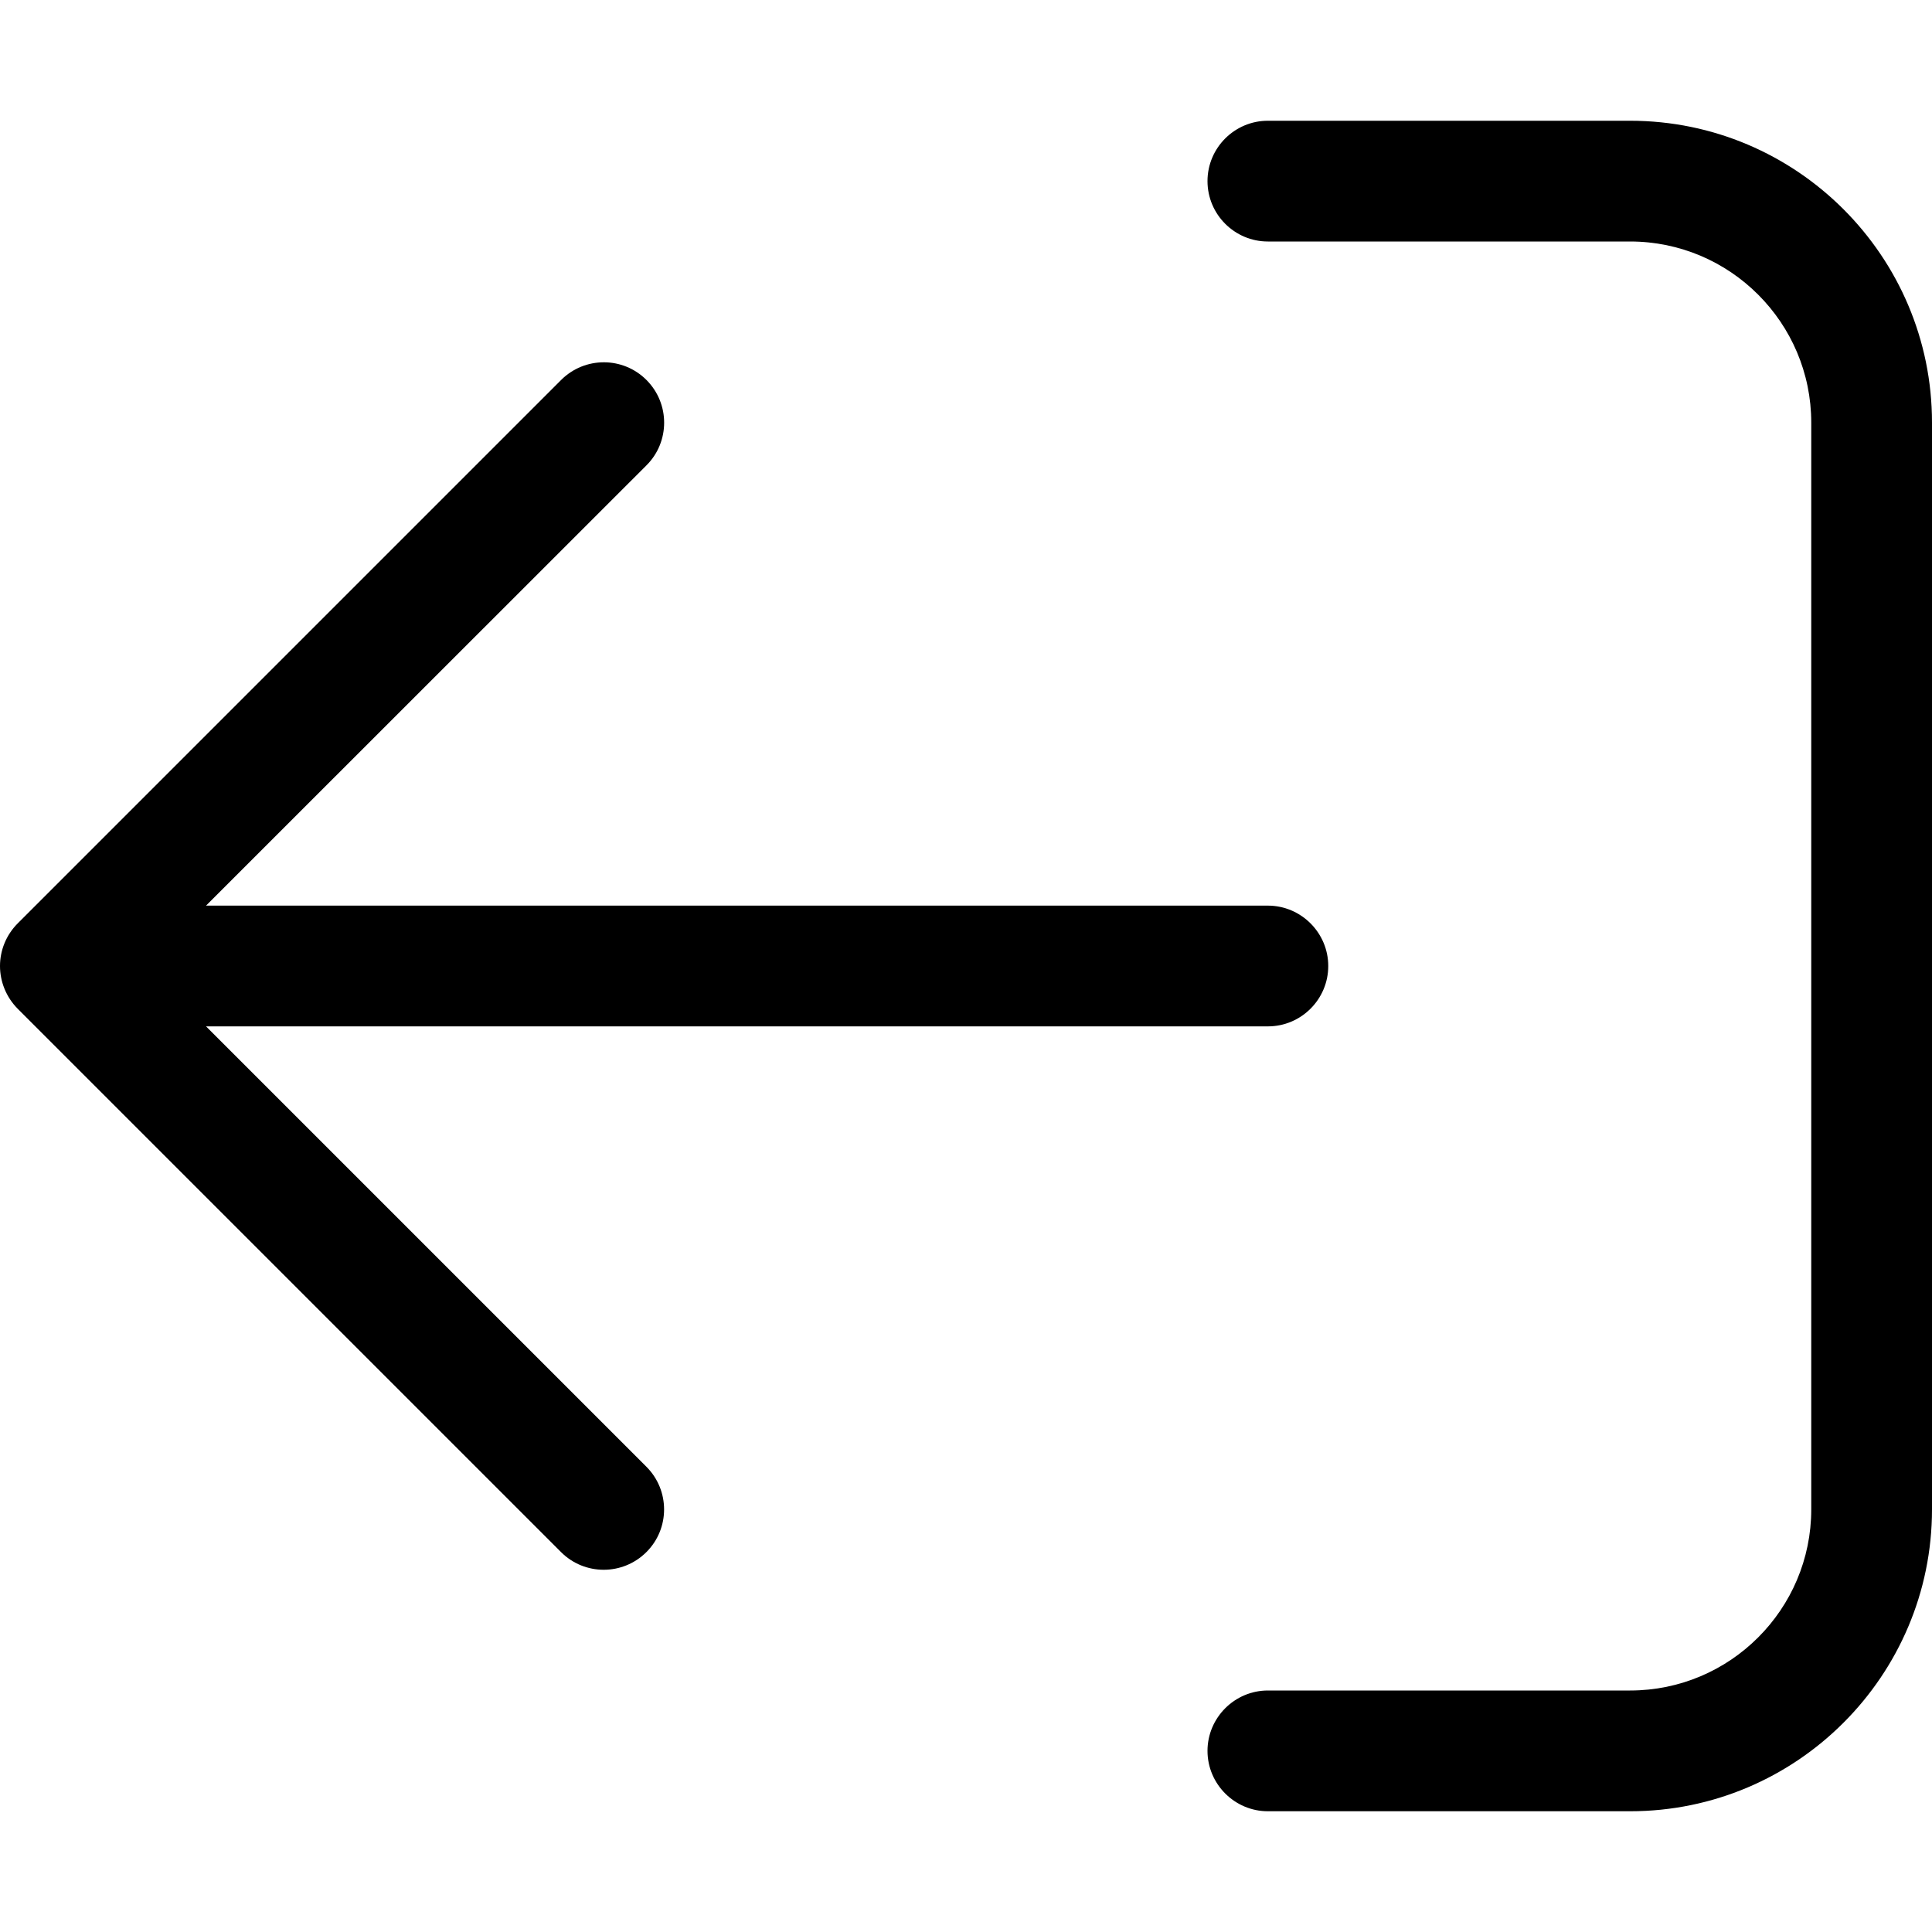
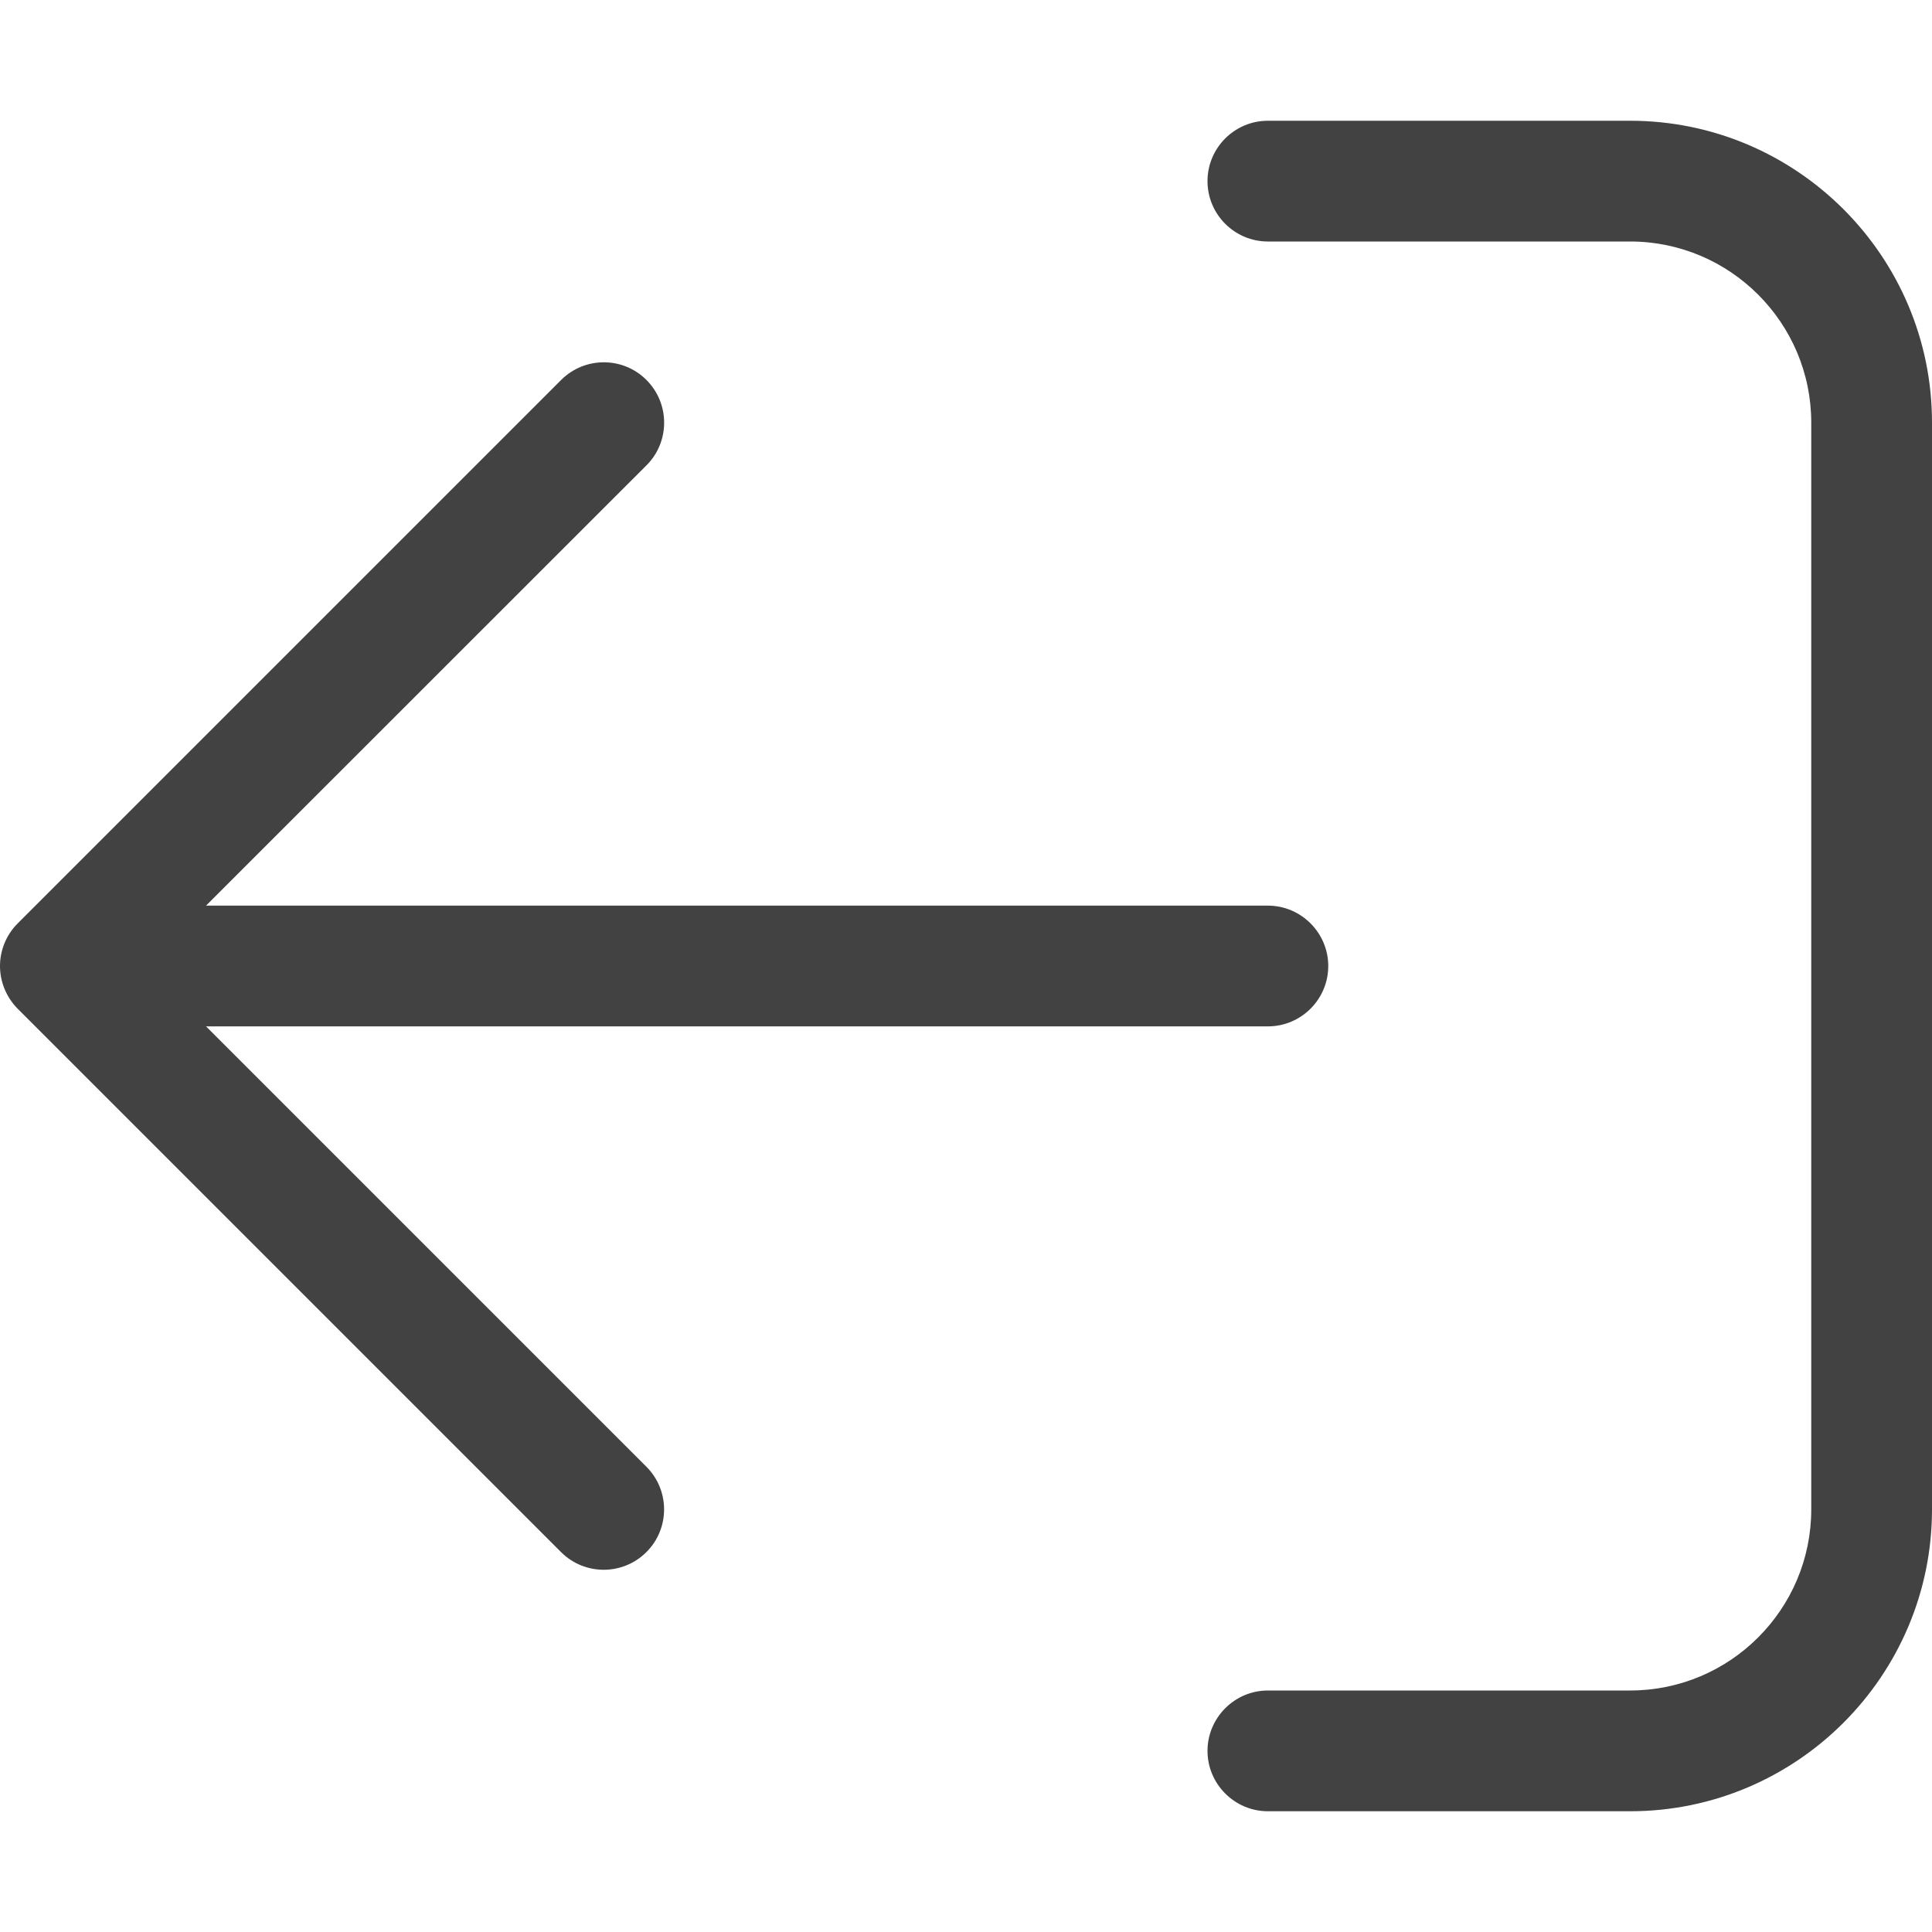
<svg xmlns="http://www.w3.org/2000/svg" viewBox="0 0 512 512" version="1.1" id="svg1">
  <defs id="defs1" />
-   <path d="m 160.014,96.012 c -1.023,0 -2.046,0.098 -3.055,0.293 -1.008,0.195 -2.002,0.488 -2.965,0.879 -0.963,0.391 -1.896,0.879 -2.783,1.465 -0.887,0.586 -1.73,1.27 -2.512,2.051 l -144,144 c -0.775,0.775 -1.455,1.614 -2.041,2.498 -0.586,0.884 -1.077,1.815 -1.471,2.777 -0.394,0.963 -0.69,1.957 -0.889,2.967 C 0.1,253.951 0,254.975 0,256 c 0,1.025 0.101,2.051 0.299,3.061 0.198,1.01 0.494,2.003 0.887,2.967 0.393,0.964 0.88,1.898 1.463,2.785 0.583,0.887 1.261,1.728 2.031,2.508 l 144,144 c 0.78,0.781 1.621,1.465 2.508,2.051 0.886,0.586 1.819,1.073 2.781,1.463 0.962,0.39 1.955,0.682 2.963,0.877 1.008,0.195 2.031,0.293 3.055,0.293 1.023,-3.2e-4 2.046,-0.098 3.055,-0.293 1.008,-0.195 2.002,-0.489 2.965,-0.879 0.963,-0.39 1.896,-0.88 2.783,-1.465 0.887,-0.585 1.73,-1.267 2.512,-2.047 0.781,-0.78 1.465,-1.621 2.051,-2.508 0.586,-0.886 1.074,-1.819 1.465,-2.781 0.391,-0.962 0.684,-1.955 0.879,-2.963 0.195,-1.008 0.293,-2.031 0.293,-3.055 0,-1.023 -0.098,-2.046 -0.293,-3.055 -0.195,-1.008 -0.488,-2.002 -0.879,-2.965 -0.391,-0.963 -0.879,-1.896 -1.465,-2.783 -0.586,-0.887 -1.27,-1.73 -2.051,-2.512 L 54.6,272 H 336 c 1.105,0 2.184,-0.112 3.227,-0.326 1.042,-0.214 2.047,-0.529 3.004,-0.936 0.957,-0.406 1.868,-0.904 2.719,-1.48 0.851,-0.577 1.644,-1.232 2.367,-1.957 0.724,-0.725 1.378,-1.52 1.953,-2.371 0.575,-0.852 1.07,-1.761 1.475,-2.717 0.405,-0.956 0.719,-1.959 0.932,-2.998 C 351.889,258.176 352,257.1 352,256 c 0,-1.1 -0.112,-2.176 -0.326,-3.215 -0.214,-1.039 -0.529,-2.042 -0.936,-2.998 -0.406,-0.956 -0.904,-1.865 -1.48,-2.717 -0.577,-0.852 -1.232,-1.646 -1.957,-2.371 -0.725,-0.725 -1.52,-1.38 -2.371,-1.957 -0.852,-0.577 -1.761,-1.074 -2.717,-1.48 -0.956,-0.406 -1.959,-0.721 -2.998,-0.936 C 338.176,240.112 337.1,240 336,240 H 54.6 l 116.721,-116.68 c 0.781,-0.78 1.465,-1.621 2.051,-2.508 0.586,-0.886 1.073,-1.819 1.463,-2.781 0.39,-0.962 0.682,-1.955 0.877,-2.963 0.195,-1.008 0.293,-2.031 0.293,-3.055 -3.2e-4,-1.023 -0.098,-2.046 -0.293,-3.055 -0.195,-1.008 -0.489,-2.002 -0.879,-2.965 -0.39,-0.963 -0.88,-1.896 -1.465,-2.783 -0.585,-0.887 -1.267,-1.73 -2.047,-2.512 -0.78,-0.781 -1.621,-1.465 -2.508,-2.051 -0.886,-0.586 -1.819,-1.074 -2.781,-1.465 -0.962,-0.391 -1.955,-0.684 -2.963,-0.879 -1.008,-0.195 -2.031,-0.293 -3.055,-0.293 z" id="path3" />
-   <path d="m 432,32 c 2.757,0 5.484,0.14 8.17,0.414 2.686,0.274 5.334,0.679 7.936,1.213 2.602,0.534 5.157,1.194 7.66,1.975 2.504,0.78 4.956,1.68 7.348,2.693 2.392,1.013 4.725,2.14 6.992,3.373 2.267,1.233 4.467,2.573 6.596,4.012 2.128,1.439 4.184,2.978 6.16,4.609 1.976,1.632 3.873,3.355 5.684,5.166 1.811,1.811 3.534,3.707 5.166,5.684 1.632,1.976 3.17,4.032 4.609,6.16 1.439,2.128 2.779,4.329 4.012,6.596 1.233,2.267 2.36,4.6 3.373,6.992 1.013,2.392 1.913,4.844 2.693,7.348 0.78,2.504 1.441,5.058 1.975,7.66 0.534,2.602 0.939,5.249 1.213,7.936 C 511.86,106.516 512,109.243 512,112 v 288 c 0,2.756 -0.141,5.481 -0.414,8.166 -0.274,2.685 -0.679,5.333 -1.213,7.934 -0.534,2.601 -1.194,5.157 -1.975,7.66 -0.78,2.503 -1.68,4.954 -2.693,7.346 -1.013,2.392 -2.14,4.723 -3.373,6.99 -1.233,2.267 -2.573,4.469 -4.012,6.598 -1.439,2.128 -2.978,4.184 -4.609,6.16 -1.632,1.976 -3.355,3.873 -5.166,5.684 -1.811,1.811 -3.707,3.536 -5.684,5.168 -1.976,1.632 -4.032,3.172 -6.16,4.611 -2.128,1.439 -4.329,2.778 -6.596,4.012 -2.267,1.233 -4.6,2.359 -6.992,3.373 -2.392,1.014 -4.844,1.915 -7.348,2.695 -2.504,0.781 -5.058,1.441 -7.66,1.975 -2.602,0.534 -5.249,0.941 -7.936,1.215 C 437.484,479.86 434.757,480 432,480 h -96 c -1.1,0 -2.176,-0.112 -3.215,-0.326 -1.039,-0.214 -2.042,-0.529 -2.998,-0.936 -0.956,-0.406 -1.865,-0.904 -2.717,-1.48 -0.852,-0.577 -1.646,-1.232 -2.371,-1.957 -0.725,-0.725 -1.38,-1.52 -1.957,-2.371 -0.577,-0.852 -1.074,-1.761 -1.48,-2.717 -0.406,-0.956 -0.721,-1.959 -0.936,-2.998 C 320.112,466.176 320,465.1 320,464 c 0,-1.1 0.112,-2.176 0.326,-3.215 0.214,-1.039 0.529,-2.042 0.936,-2.998 0.406,-0.956 0.904,-1.865 1.48,-2.717 0.577,-0.852 1.232,-1.646 1.957,-2.371 0.725,-0.725 1.52,-1.38 2.371,-1.957 0.852,-0.577 1.761,-1.074 2.717,-1.48 0.956,-0.406 1.959,-0.721 2.998,-0.936 C 333.824,448.112 334.9,448 336,448 h 96 c 1.654,0 3.289,-0.084 4.9,-0.248 1.612,-0.164 3.201,-0.409 4.762,-0.729 1.561,-0.32 3.096,-0.714 4.598,-1.182 1.502,-0.468 2.973,-1.008 4.408,-1.615 1.435,-0.607 2.833,-1.282 4.193,-2.021 1.36,-0.739 2.682,-1.542 3.959,-2.404 1.277,-0.863 2.51,-1.787 3.695,-2.766 1.186,-0.978 2.324,-2.012 3.41,-3.098 1.086,-1.086 2.121,-2.223 3.1,-3.408 0.979,-1.185 1.902,-2.42 2.766,-3.697 0.863,-1.277 1.668,-2.597 2.408,-3.957 0.74,-1.36 1.415,-2.76 2.023,-4.195 0.608,-1.436 1.147,-2.907 1.615,-4.41 0.468,-1.503 0.865,-3.036 1.186,-4.598 0.32,-1.562 0.564,-3.152 0.729,-4.766 C 479.916,403.293 480,401.656 480,400 V 112 c 0,-1.654 -0.084,-3.289 -0.248,-4.9 -0.164,-1.612 -0.408,-3.201 -0.729,-4.762 -0.32,-1.561 -0.717,-3.096 -1.186,-4.598 -0.468,-1.502 -1.007,-2.973 -1.615,-4.408 -0.608,-1.435 -1.284,-2.833 -2.023,-4.193 -0.74,-1.36 -1.545,-2.682 -2.408,-3.959 -0.863,-1.277 -1.787,-2.51 -2.766,-3.695 -0.979,-1.186 -2.013,-2.324 -3.1,-3.41 -1.086,-1.086 -2.224,-2.121 -3.41,-3.1 -1.186,-0.979 -2.418,-1.902 -3.695,-2.766 -1.277,-0.863 -2.599,-1.668 -3.959,-2.408 -1.36,-0.74 -2.758,-1.415 -4.193,-2.023 -1.435,-0.608 -2.906,-1.147 -4.408,-1.615 -1.502,-0.468 -3.037,-0.865 -4.598,-1.186 -1.561,-0.32 -3.15,-0.564 -4.762,-0.729 C 435.289,64.084 433.654,64 432,64 h -96 c -1.1,0 -2.176,-0.111 -3.215,-0.324 -1.039,-0.213 -2.042,-0.529 -2.998,-0.934 -0.956,-0.405 -1.865,-0.9 -2.717,-1.475 -0.852,-0.575 -1.646,-1.229 -2.371,-1.953 -0.725,-0.724 -1.38,-1.516 -1.957,-2.367 -0.577,-0.851 -1.074,-1.762 -1.48,-2.719 -0.406,-0.957 -0.721,-1.962 -0.936,-3.004 C 320.112,50.183 320,49.105 320,48 c 0,-1.105 0.112,-2.183 0.326,-3.225 0.214,-1.042 0.529,-2.047 0.936,-3.004 0.406,-0.957 0.904,-1.868 1.48,-2.719 0.577,-0.851 1.232,-1.643 1.957,-2.367 0.725,-0.724 1.52,-1.378 2.371,-1.953 0.852,-0.575 1.761,-1.07 2.717,-1.475 0.956,-0.405 1.959,-0.721 2.998,-0.934 C 333.824,32.111 334.9,32 336,32 Z" id="path2" />
+   <path d="m 160.014,96.012 c -1.023,0 -2.046,0.098 -3.055,0.293 -1.008,0.195 -2.002,0.488 -2.965,0.879 -0.963,0.391 -1.896,0.879 -2.783,1.465 -0.887,0.586 -1.73,1.27 -2.512,2.051 l -144,144 c -0.775,0.775 -1.455,1.614 -2.041,2.498 -0.586,0.884 -1.077,1.815 -1.471,2.777 -0.394,0.963 -0.69,1.957 -0.889,2.967 C 0.1,253.951 0,254.975 0,256 c 0,1.025 0.101,2.051 0.299,3.061 0.198,1.01 0.494,2.003 0.887,2.967 0.393,0.964 0.88,1.898 1.463,2.785 0.583,0.887 1.261,1.728 2.031,2.508 l 144,144 c 0.78,0.781 1.621,1.465 2.508,2.051 0.886,0.586 1.819,1.073 2.781,1.463 0.962,0.39 1.955,0.682 2.963,0.877 1.008,0.195 2.031,0.293 3.055,0.293 1.023,-3.2e-4 2.046,-0.098 3.055,-0.293 1.008,-0.195 2.002,-0.489 2.965,-0.879 0.963,-0.39 1.896,-0.88 2.783,-1.465 0.887,-0.585 1.73,-1.267 2.512,-2.047 0.781,-0.78 1.465,-1.621 2.051,-2.508 0.586,-0.886 1.074,-1.819 1.465,-2.781 0.391,-0.962 0.684,-1.955 0.879,-2.963 0.195,-1.008 0.293,-2.031 0.293,-3.055 0,-1.023 -0.098,-2.046 -0.293,-3.055 -0.195,-1.008 -0.488,-2.002 -0.879,-2.965 -0.391,-0.963 -0.879,-1.896 -1.465,-2.783 -0.586,-0.887 -1.27,-1.73 -2.051,-2.512 L 54.6,272 H 336 c 1.105,0 2.184,-0.112 3.227,-0.326 1.042,-0.214 2.047,-0.529 3.004,-0.936 0.957,-0.406 1.868,-0.904 2.719,-1.48 0.851,-0.577 1.644,-1.232 2.367,-1.957 0.724,-0.725 1.378,-1.52 1.953,-2.371 0.575,-0.852 1.07,-1.761 1.475,-2.717 0.405,-0.956 0.719,-1.959 0.932,-2.998 C 351.889,258.176 352,257.1 352,256 c 0,-1.1 -0.112,-2.176 -0.326,-3.215 -0.214,-1.039 -0.529,-2.042 -0.936,-2.998 -0.406,-0.956 -0.904,-1.865 -1.48,-2.717 -0.577,-0.852 -1.232,-1.646 -1.957,-2.371 -0.725,-0.725 -1.52,-1.38 -2.371,-1.957 -0.852,-0.577 -1.761,-1.074 -2.717,-1.48 -0.956,-0.406 -1.959,-0.721 -2.998,-0.936 C 338.176,240.112 337.1,240 336,240 H 54.6 l 116.721,-116.68 c 0.781,-0.78 1.465,-1.621 2.051,-2.508 0.586,-0.886 1.073,-1.819 1.463,-2.781 0.39,-0.962 0.682,-1.955 0.877,-2.963 0.195,-1.008 0.293,-2.031 0.293,-3.055 -3.2e-4,-1.023 -0.098,-2.046 -0.293,-3.055 -0.195,-1.008 -0.489,-2.002 -0.879,-2.965 -0.39,-0.963 -0.88,-1.896 -1.465,-2.783 -0.585,-0.887 -1.267,-1.73 -2.047,-2.512 -0.78,-0.781 -1.621,-1.465 -2.508,-2.051 -0.886,-0.586 -1.819,-1.074 -2.781,-1.465 -0.962,-0.391 -1.955,-0.684 -2.963,-0.879 -1.008,-0.195 -2.031,-0.293 -3.055,-0.293 z" id="path3" fill="#424242" />
+   <path d="m 432,32 c 2.757,0 5.484,0.14 8.17,0.414 2.686,0.274 5.334,0.679 7.936,1.213 2.602,0.534 5.157,1.194 7.66,1.975 2.504,0.78 4.956,1.68 7.348,2.693 2.392,1.013 4.725,2.14 6.992,3.373 2.267,1.233 4.467,2.573 6.596,4.012 2.128,1.439 4.184,2.978 6.16,4.609 1.976,1.632 3.873,3.355 5.684,5.166 1.811,1.811 3.534,3.707 5.166,5.684 1.632,1.976 3.17,4.032 4.609,6.16 1.439,2.128 2.779,4.329 4.012,6.596 1.233,2.267 2.36,4.6 3.373,6.992 1.013,2.392 1.913,4.844 2.693,7.348 0.78,2.504 1.441,5.058 1.975,7.66 0.534,2.602 0.939,5.249 1.213,7.936 C 511.86,106.516 512,109.243 512,112 v 288 c 0,2.756 -0.141,5.481 -0.414,8.166 -0.274,2.685 -0.679,5.333 -1.213,7.934 -0.534,2.601 -1.194,5.157 -1.975,7.66 -0.78,2.503 -1.68,4.954 -2.693,7.346 -1.013,2.392 -2.14,4.723 -3.373,6.99 -1.233,2.267 -2.573,4.469 -4.012,6.598 -1.439,2.128 -2.978,4.184 -4.609,6.16 -1.632,1.976 -3.355,3.873 -5.166,5.684 -1.811,1.811 -3.707,3.536 -5.684,5.168 -1.976,1.632 -4.032,3.172 -6.16,4.611 -2.128,1.439 -4.329,2.778 -6.596,4.012 -2.267,1.233 -4.6,2.359 -6.992,3.373 -2.392,1.014 -4.844,1.915 -7.348,2.695 -2.504,0.781 -5.058,1.441 -7.66,1.975 -2.602,0.534 -5.249,0.941 -7.936,1.215 C 437.484,479.86 434.757,480 432,480 h -96 c -1.1,0 -2.176,-0.112 -3.215,-0.326 -1.039,-0.214 -2.042,-0.529 -2.998,-0.936 -0.956,-0.406 -1.865,-0.904 -2.717,-1.48 -0.852,-0.577 -1.646,-1.232 -2.371,-1.957 -0.725,-0.725 -1.38,-1.52 -1.957,-2.371 -0.577,-0.852 -1.074,-1.761 -1.48,-2.717 -0.406,-0.956 -0.721,-1.959 -0.936,-2.998 C 320.112,466.176 320,465.1 320,464 c 0,-1.1 0.112,-2.176 0.326,-3.215 0.214,-1.039 0.529,-2.042 0.936,-2.998 0.406,-0.956 0.904,-1.865 1.48,-2.717 0.577,-0.852 1.232,-1.646 1.957,-2.371 0.725,-0.725 1.52,-1.38 2.371,-1.957 0.852,-0.577 1.761,-1.074 2.717,-1.48 0.956,-0.406 1.959,-0.721 2.998,-0.936 C 333.824,448.112 334.9,448 336,448 h 96 c 1.654,0 3.289,-0.084 4.9,-0.248 1.612,-0.164 3.201,-0.409 4.762,-0.729 1.561,-0.32 3.096,-0.714 4.598,-1.182 1.502,-0.468 2.973,-1.008 4.408,-1.615 1.435,-0.607 2.833,-1.282 4.193,-2.021 1.36,-0.739 2.682,-1.542 3.959,-2.404 1.277,-0.863 2.51,-1.787 3.695,-2.766 1.186,-0.978 2.324,-2.012 3.41,-3.098 1.086,-1.086 2.121,-2.223 3.1,-3.408 0.979,-1.185 1.902,-2.42 2.766,-3.697 0.863,-1.277 1.668,-2.597 2.408,-3.957 0.74,-1.36 1.415,-2.76 2.023,-4.195 0.608,-1.436 1.147,-2.907 1.615,-4.41 0.468,-1.503 0.865,-3.036 1.186,-4.598 0.32,-1.562 0.564,-3.152 0.729,-4.766 C 479.916,403.293 480,401.656 480,400 V 112 c 0,-1.654 -0.084,-3.289 -0.248,-4.9 -0.164,-1.612 -0.408,-3.201 -0.729,-4.762 -0.32,-1.561 -0.717,-3.096 -1.186,-4.598 -0.468,-1.502 -1.007,-2.973 -1.615,-4.408 -0.608,-1.435 -1.284,-2.833 -2.023,-4.193 -0.74,-1.36 -1.545,-2.682 -2.408,-3.959 -0.863,-1.277 -1.787,-2.51 -2.766,-3.695 -0.979,-1.186 -2.013,-2.324 -3.1,-3.41 -1.086,-1.086 -2.224,-2.121 -3.41,-3.1 -1.186,-0.979 -2.418,-1.902 -3.695,-2.766 -1.277,-0.863 -2.599,-1.668 -3.959,-2.408 -1.36,-0.74 -2.758,-1.415 -4.193,-2.023 -1.435,-0.608 -2.906,-1.147 -4.408,-1.615 -1.502,-0.468 -3.037,-0.865 -4.598,-1.186 -1.561,-0.32 -3.15,-0.564 -4.762,-0.729 C 435.289,64.084 433.654,64 432,64 h -96 c -1.1,0 -2.176,-0.111 -3.215,-0.324 -1.039,-0.213 -2.042,-0.529 -2.998,-0.934 -0.956,-0.405 -1.865,-0.9 -2.717,-1.475 -0.852,-0.575 -1.646,-1.229 -2.371,-1.953 -0.725,-0.724 -1.38,-1.516 -1.957,-2.367 -0.577,-0.851 -1.074,-1.762 -1.48,-2.719 -0.406,-0.957 -0.721,-1.962 -0.936,-3.004 C 320.112,50.183 320,49.105 320,48 c 0,-1.105 0.112,-2.183 0.326,-3.225 0.214,-1.042 0.529,-2.047 0.936,-3.004 0.406,-0.957 0.904,-1.868 1.48,-2.719 0.577,-0.851 1.232,-1.643 1.957,-2.367 0.725,-0.724 1.52,-1.378 2.371,-1.953 0.852,-0.575 1.761,-1.07 2.717,-1.475 0.956,-0.405 1.959,-0.721 2.998,-0.934 C 333.824,32.111 334.9,32 336,32 Z" id="path2" fill="#424242" />
</svg>
